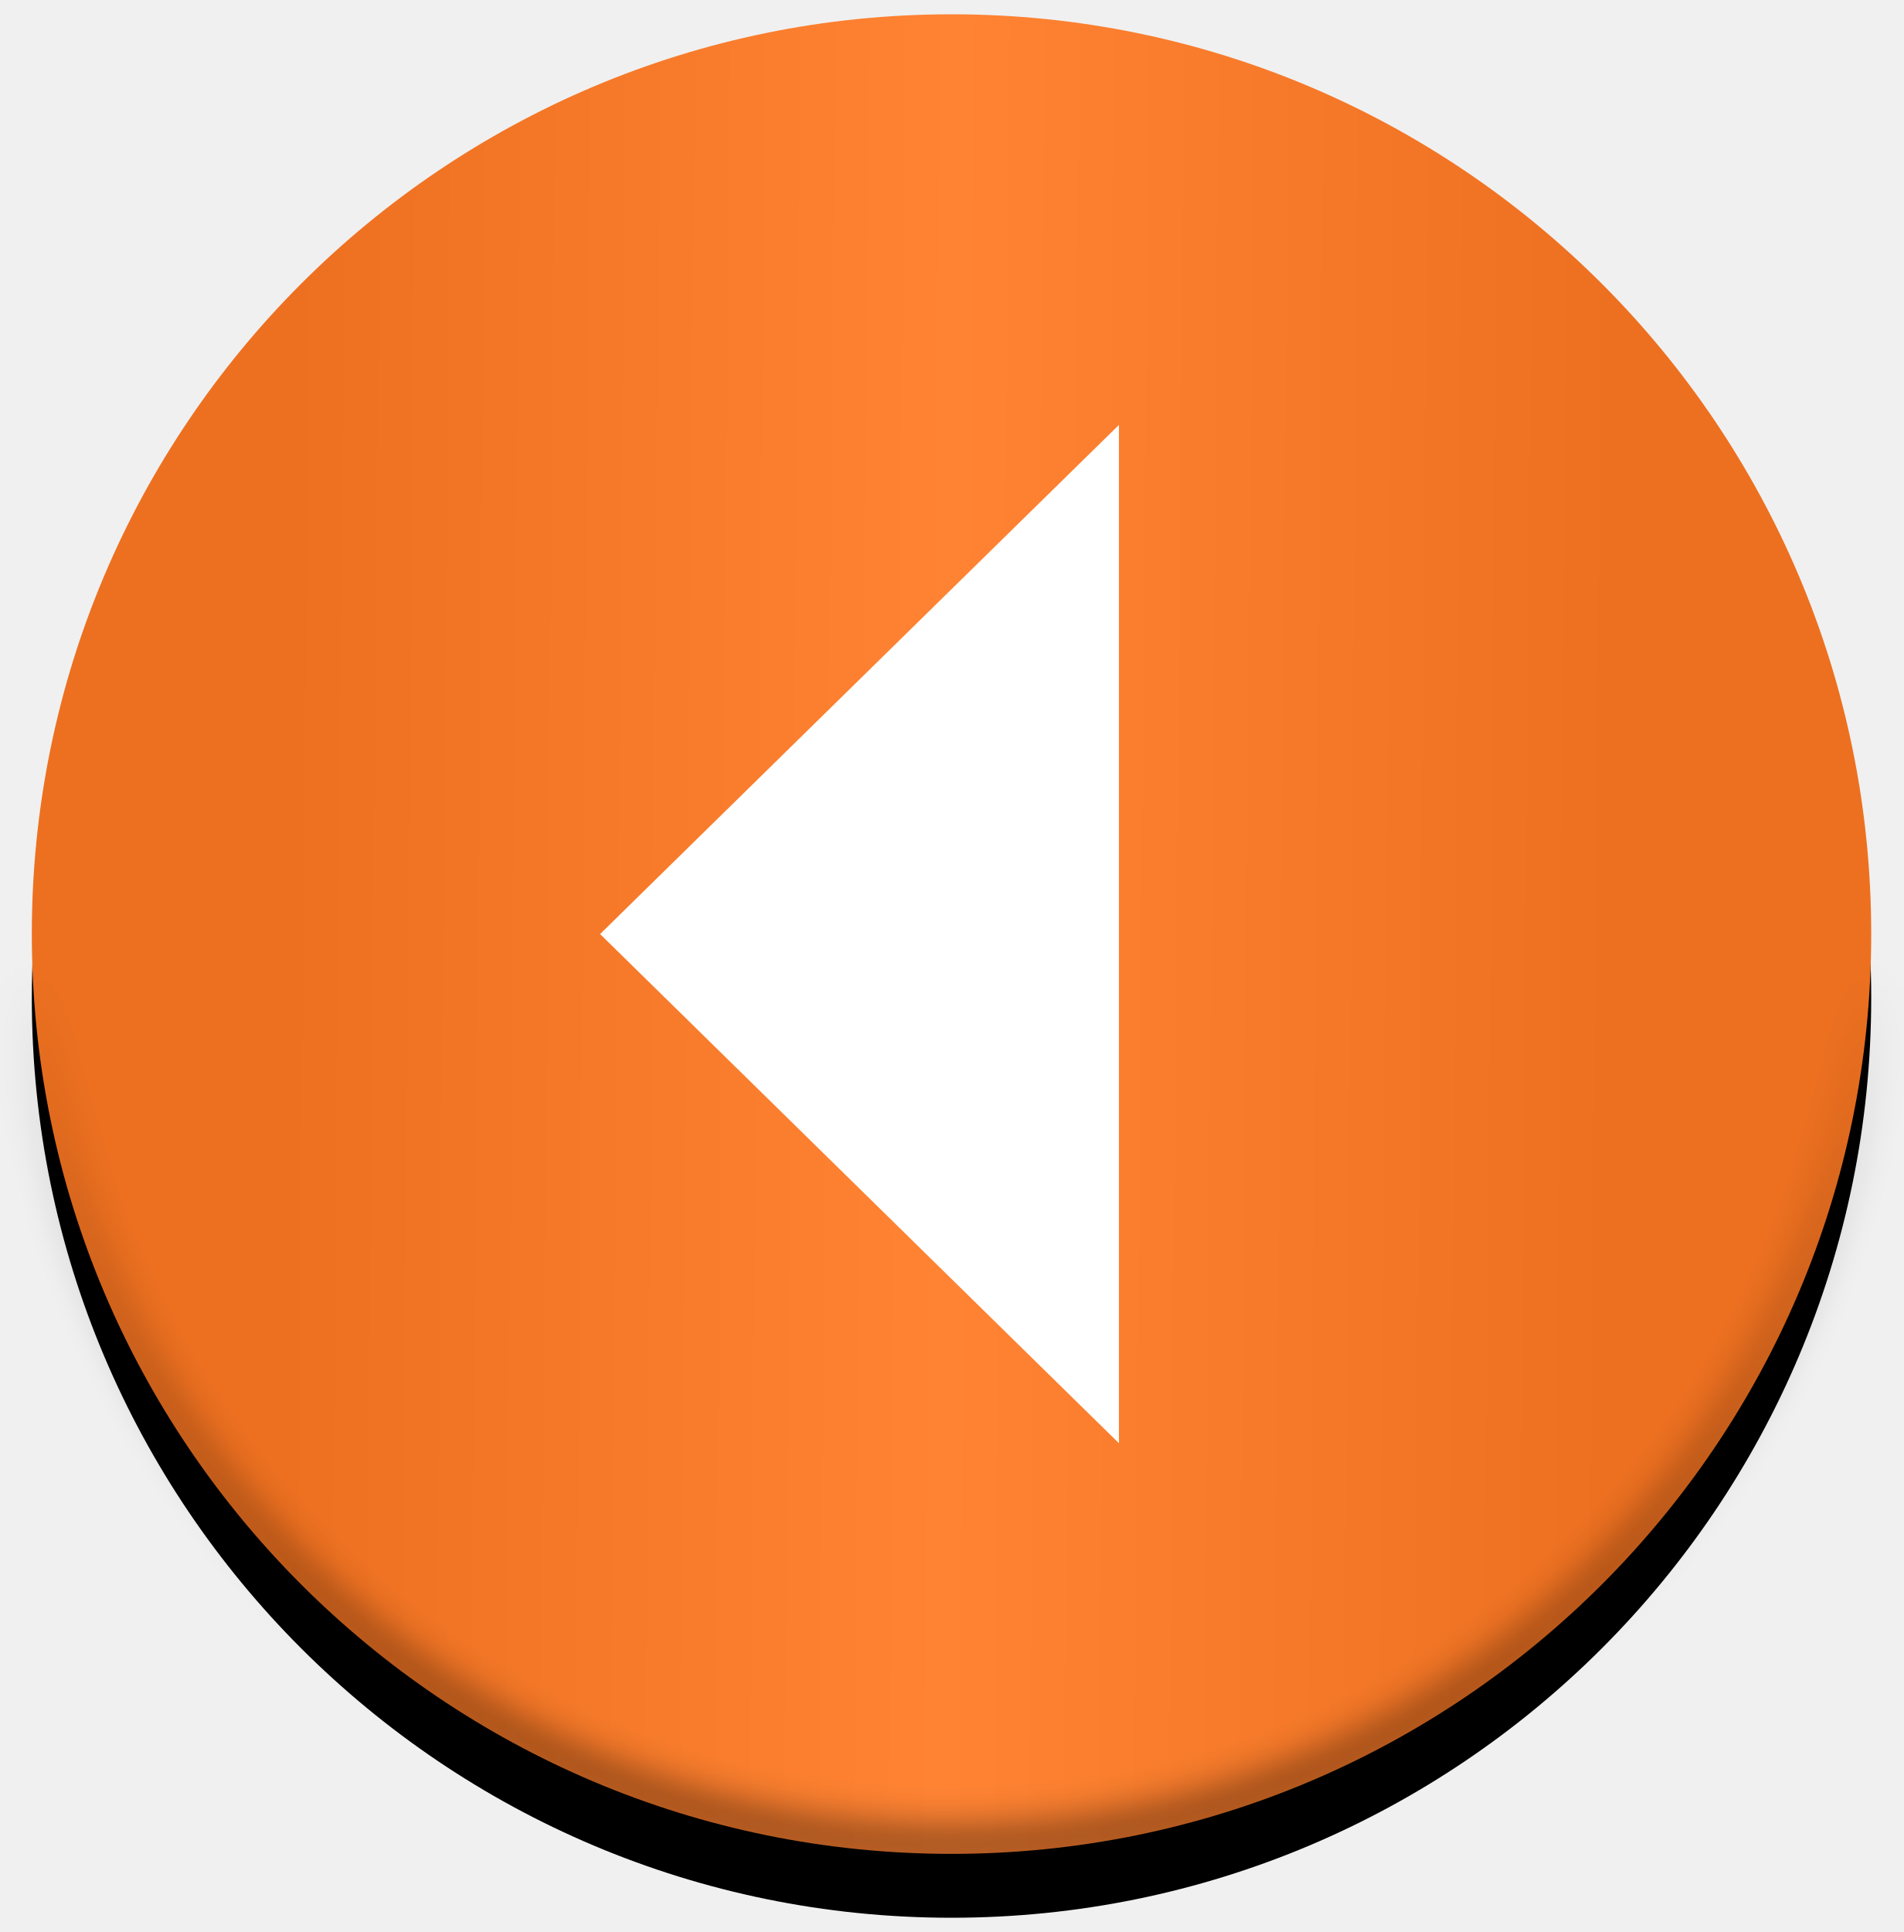
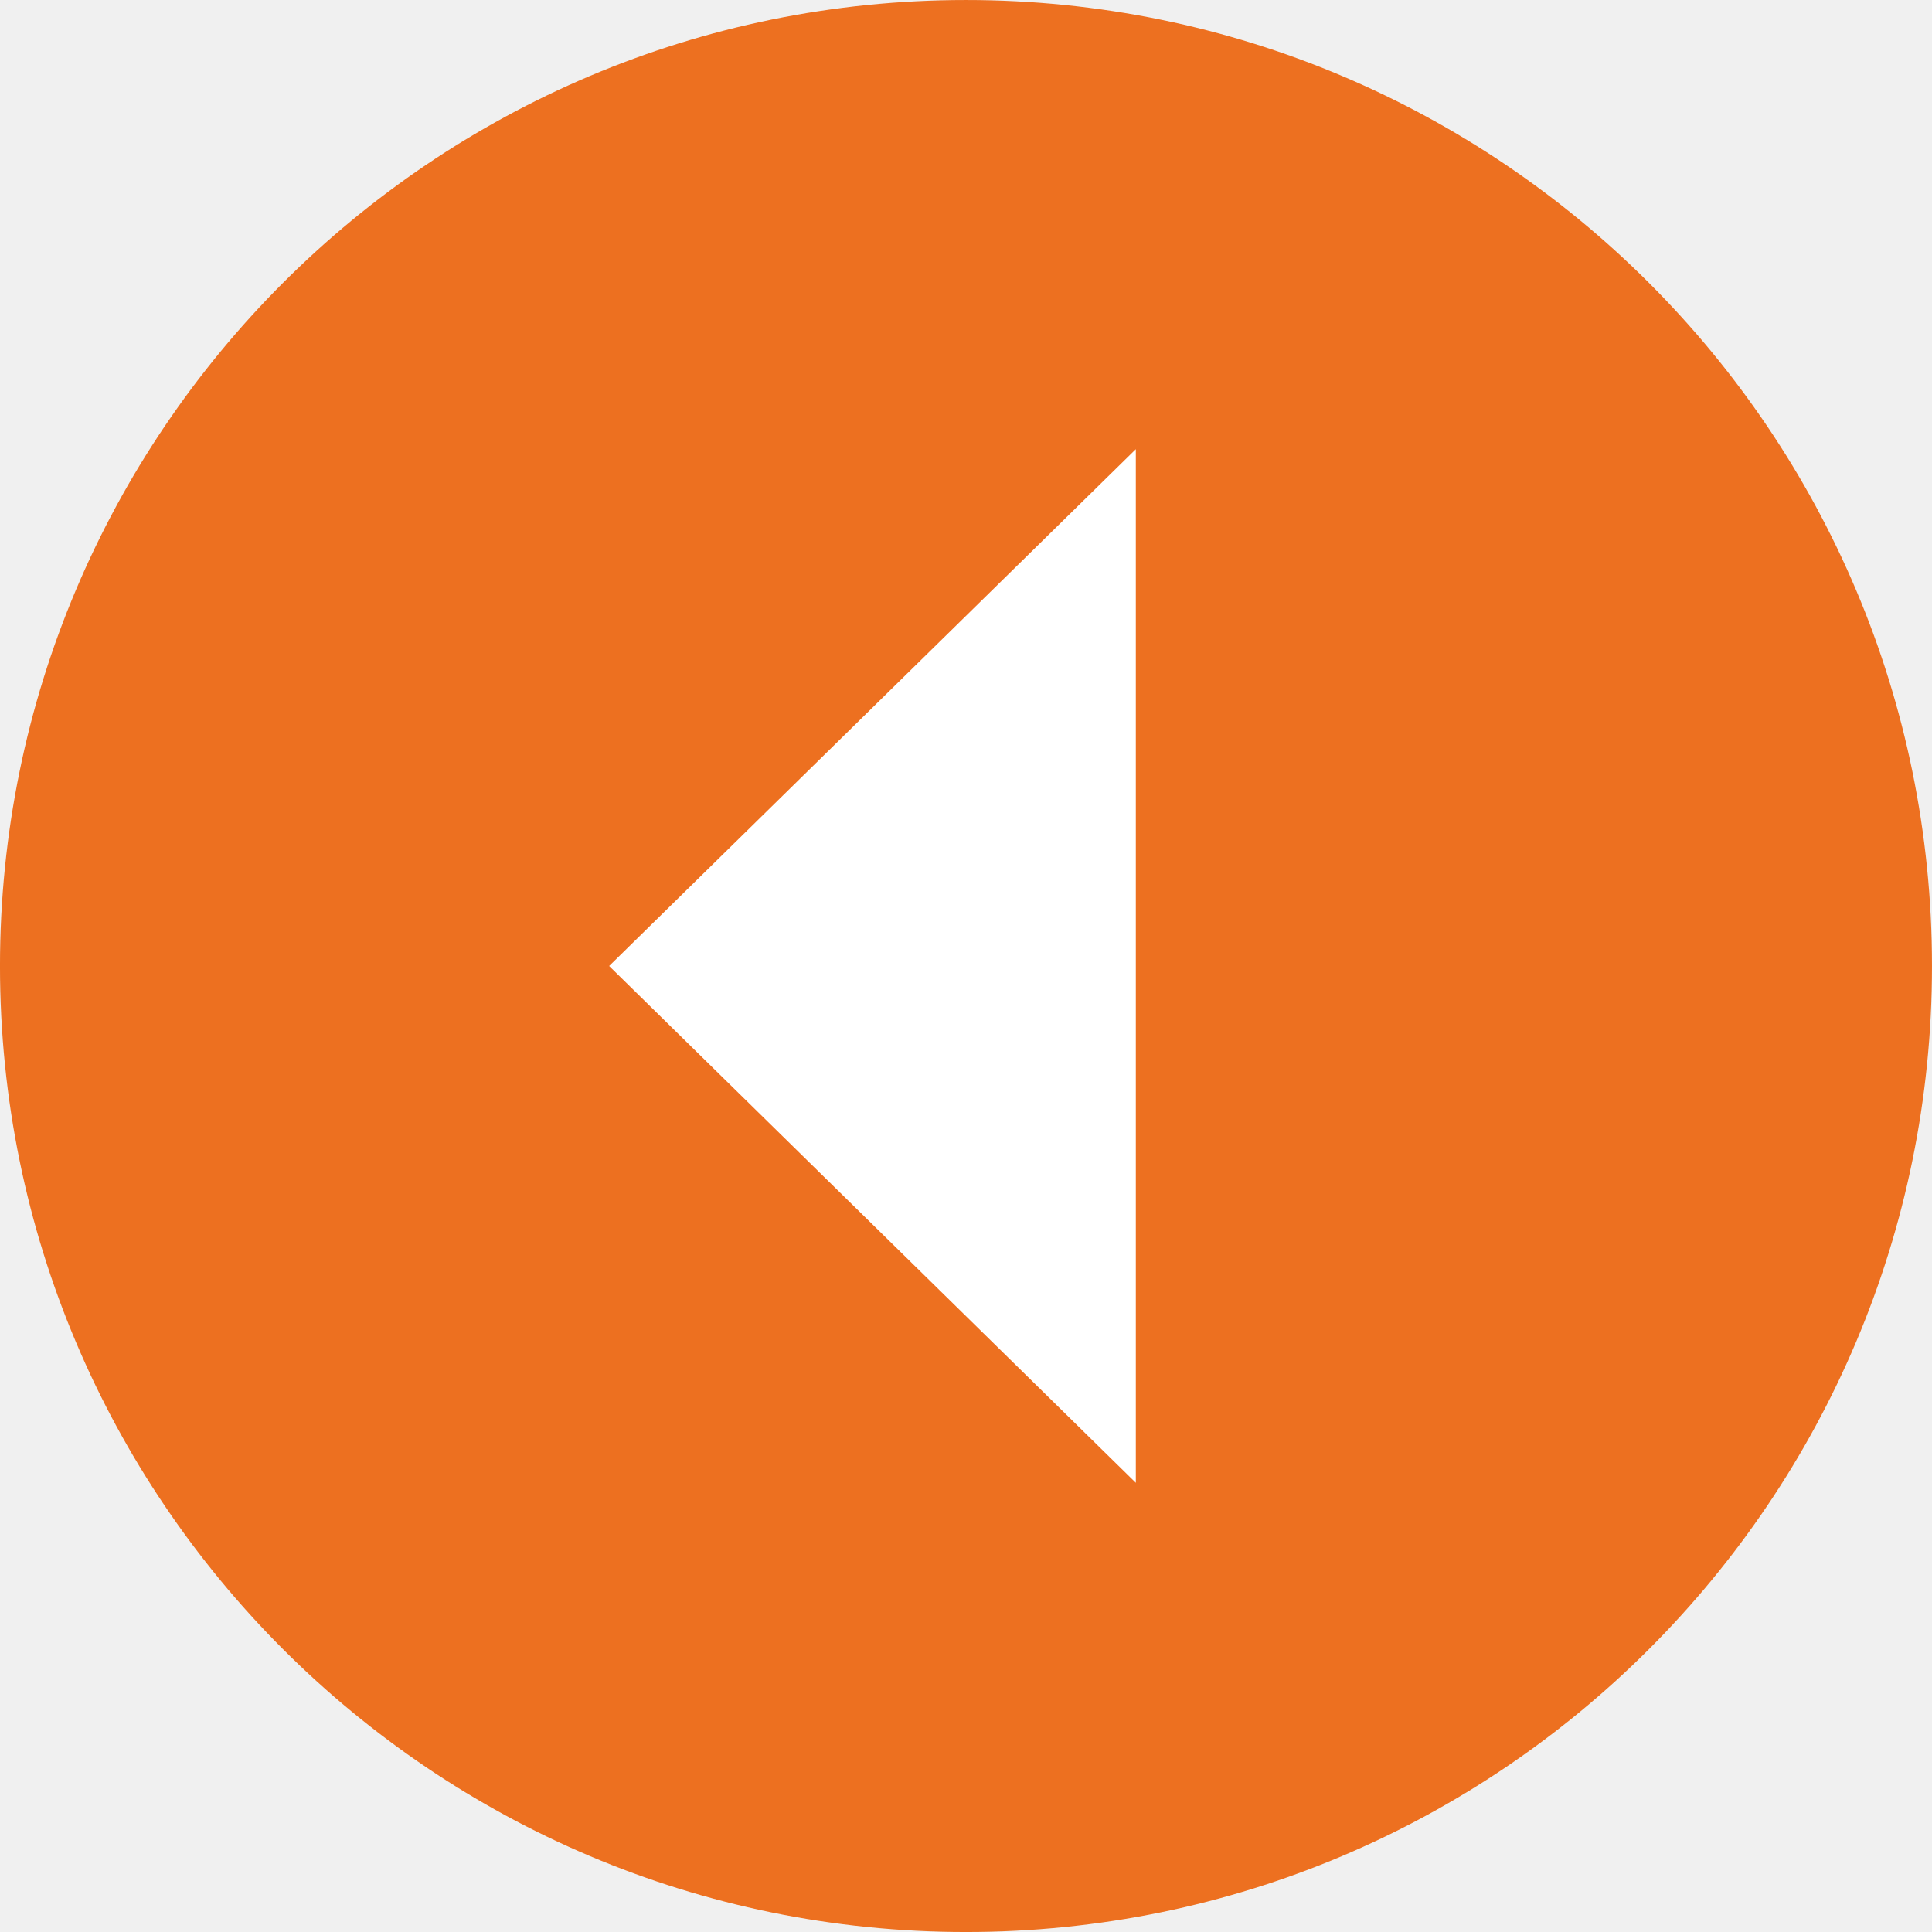
- <svg xmlns="http://www.w3.org/2000/svg" xmlns:xlink="http://www.w3.org/1999/xlink" width="20" height="20.3" id="svg3499" version="1.1">
+ <svg xmlns="http://www.w3.org/2000/svg" xmlns:xlink="http://www.w3.org/1999/xlink" width="20" height="20" id="svg3499" version="1.1">
  <defs id="defs3501">
    <linearGradient xlink:href="#linearGradient4342" id="linearGradient4604" gradientUnits="userSpaceOnUse" x1="-1261.201" y1="676.297" x2="-1232.777" y2="676.049" />
    <linearGradient id="linearGradient4342">
      <stop style="stop-color:#ed7020;stop-opacity:1;" offset="0" id="stop4344" />
      <stop id="stop4350" offset="0.5" style="stop-color:#ff8333;stop-opacity:1;" />
      <stop style="stop-color:#ed7020;stop-opacity:1;" offset="1" id="stop4346" />
    </linearGradient>
-     <filter color-interpolation-filters="sRGB" id="filter4431">
-       <feGaussianBlur stdDeviation="0.444" id="feGaussianBlur4433" />
-     </filter>
+     <linearGradient xlink:href="#linearGradient3886" id="linearGradient6981" gradientUnits="userSpaceOnUse" x1="-1261.201" y1="676.297" x2="-1232.777" y2="676.049" />
+     <linearGradient id="linearGradient3886">
+       <stop id="stop3888" offset="0" style="stop-color:#008ac2;stop-opacity:1;" />
+       <stop style="stop-color:#009cdc;stop-opacity:1;" offset="0.5" id="stop3890" />
+       <stop id="stop3892" offset="1" style="stop-color:#008ac2;stop-opacity:1;" />
+     </linearGradient>
  </defs>
-   <g id="layer1" transform="translate(0,-1032.062)">
-     <g id="g4595" transform="matrix(-1,0,0,1,-412.0454,256.5703)">
-       <g transform="matrix(0.4832206,0,0,0.4832206,143.6096,133.2979)" id="g4437">
-         <path style="fill:#000000;fill-opacity:1;stroke:none" id="path3570" d="m -1227.335,675.627 c 0,10.879 -8.819,19.698 -19.698,19.698 -10.879,0 -19.698,-8.819 -19.698,-19.698 0,-10.879 8.819,-19.698 19.698,-19.698 10.879,0 19.698,8.819 19.698,19.698 z" transform="matrix(1.015333,0,0,1.015333,95.56277,664.7003)" />
-         <path transform="matrix(1.015333,0,0,1.015333,95.56277,663.3113)" d="m -1227.335,675.627 c 0,10.879 -8.819,19.698 -19.698,19.698 -10.879,0 -19.698,-8.819 -19.698,-19.698 0,-10.879 8.819,-19.698 19.698,-19.698 10.879,0 19.698,8.819 19.698,19.698 z" id="path4340" style="fill:url(#linearGradient4604);fill-opacity:1;stroke:none" />
-         <path style="fill:#000000;fill-opacity:1;stroke:none;filter:url(#filter4431)" d="m -1190.562,1349.974 c 0.363,10.727 9.153,19.312 19.969,19.312 10.816,0 19.606,-8.585 19.969,-19.312 -0.536,10.567 -9.268,18.969 -19.969,18.969 -10.7,0 -19.433,-8.401 -19.969,-18.969 z" id="path4352" />
-         <path style="fill:#ffffff;fill-opacity:1;stroke:none" d="m -1174.232,1338.226 0,22.143 11.283,-11.072 z" id="path4435" />
-       </g>
-     </g>
+   <g id="layer1" transform="translate(0,-1032.362)">
+     <path style="fill:#ed7020;fill-opacity:1;stroke:none" id="path3922" d="m -1227.335,675.627 c 0,10.879 -8.819,19.698 -19.698,19.698 -10.879,0 -19.698,-8.819 -19.698,-19.698 0,-10.879 8.819,-19.698 19.698,-19.698 10.879,0 19.698,8.819 19.698,19.698 z" transform="matrix(-0.5076664,0,0,0.5076664,-623.0769,699.3691)" />
+     <path id="path3926" d="m 11.758,1037.012 0,10.7 -5.452,-5.35 z" style="fill:#ffffff;fill-opacity:1;stroke:none" />
  </g>
</svg>
